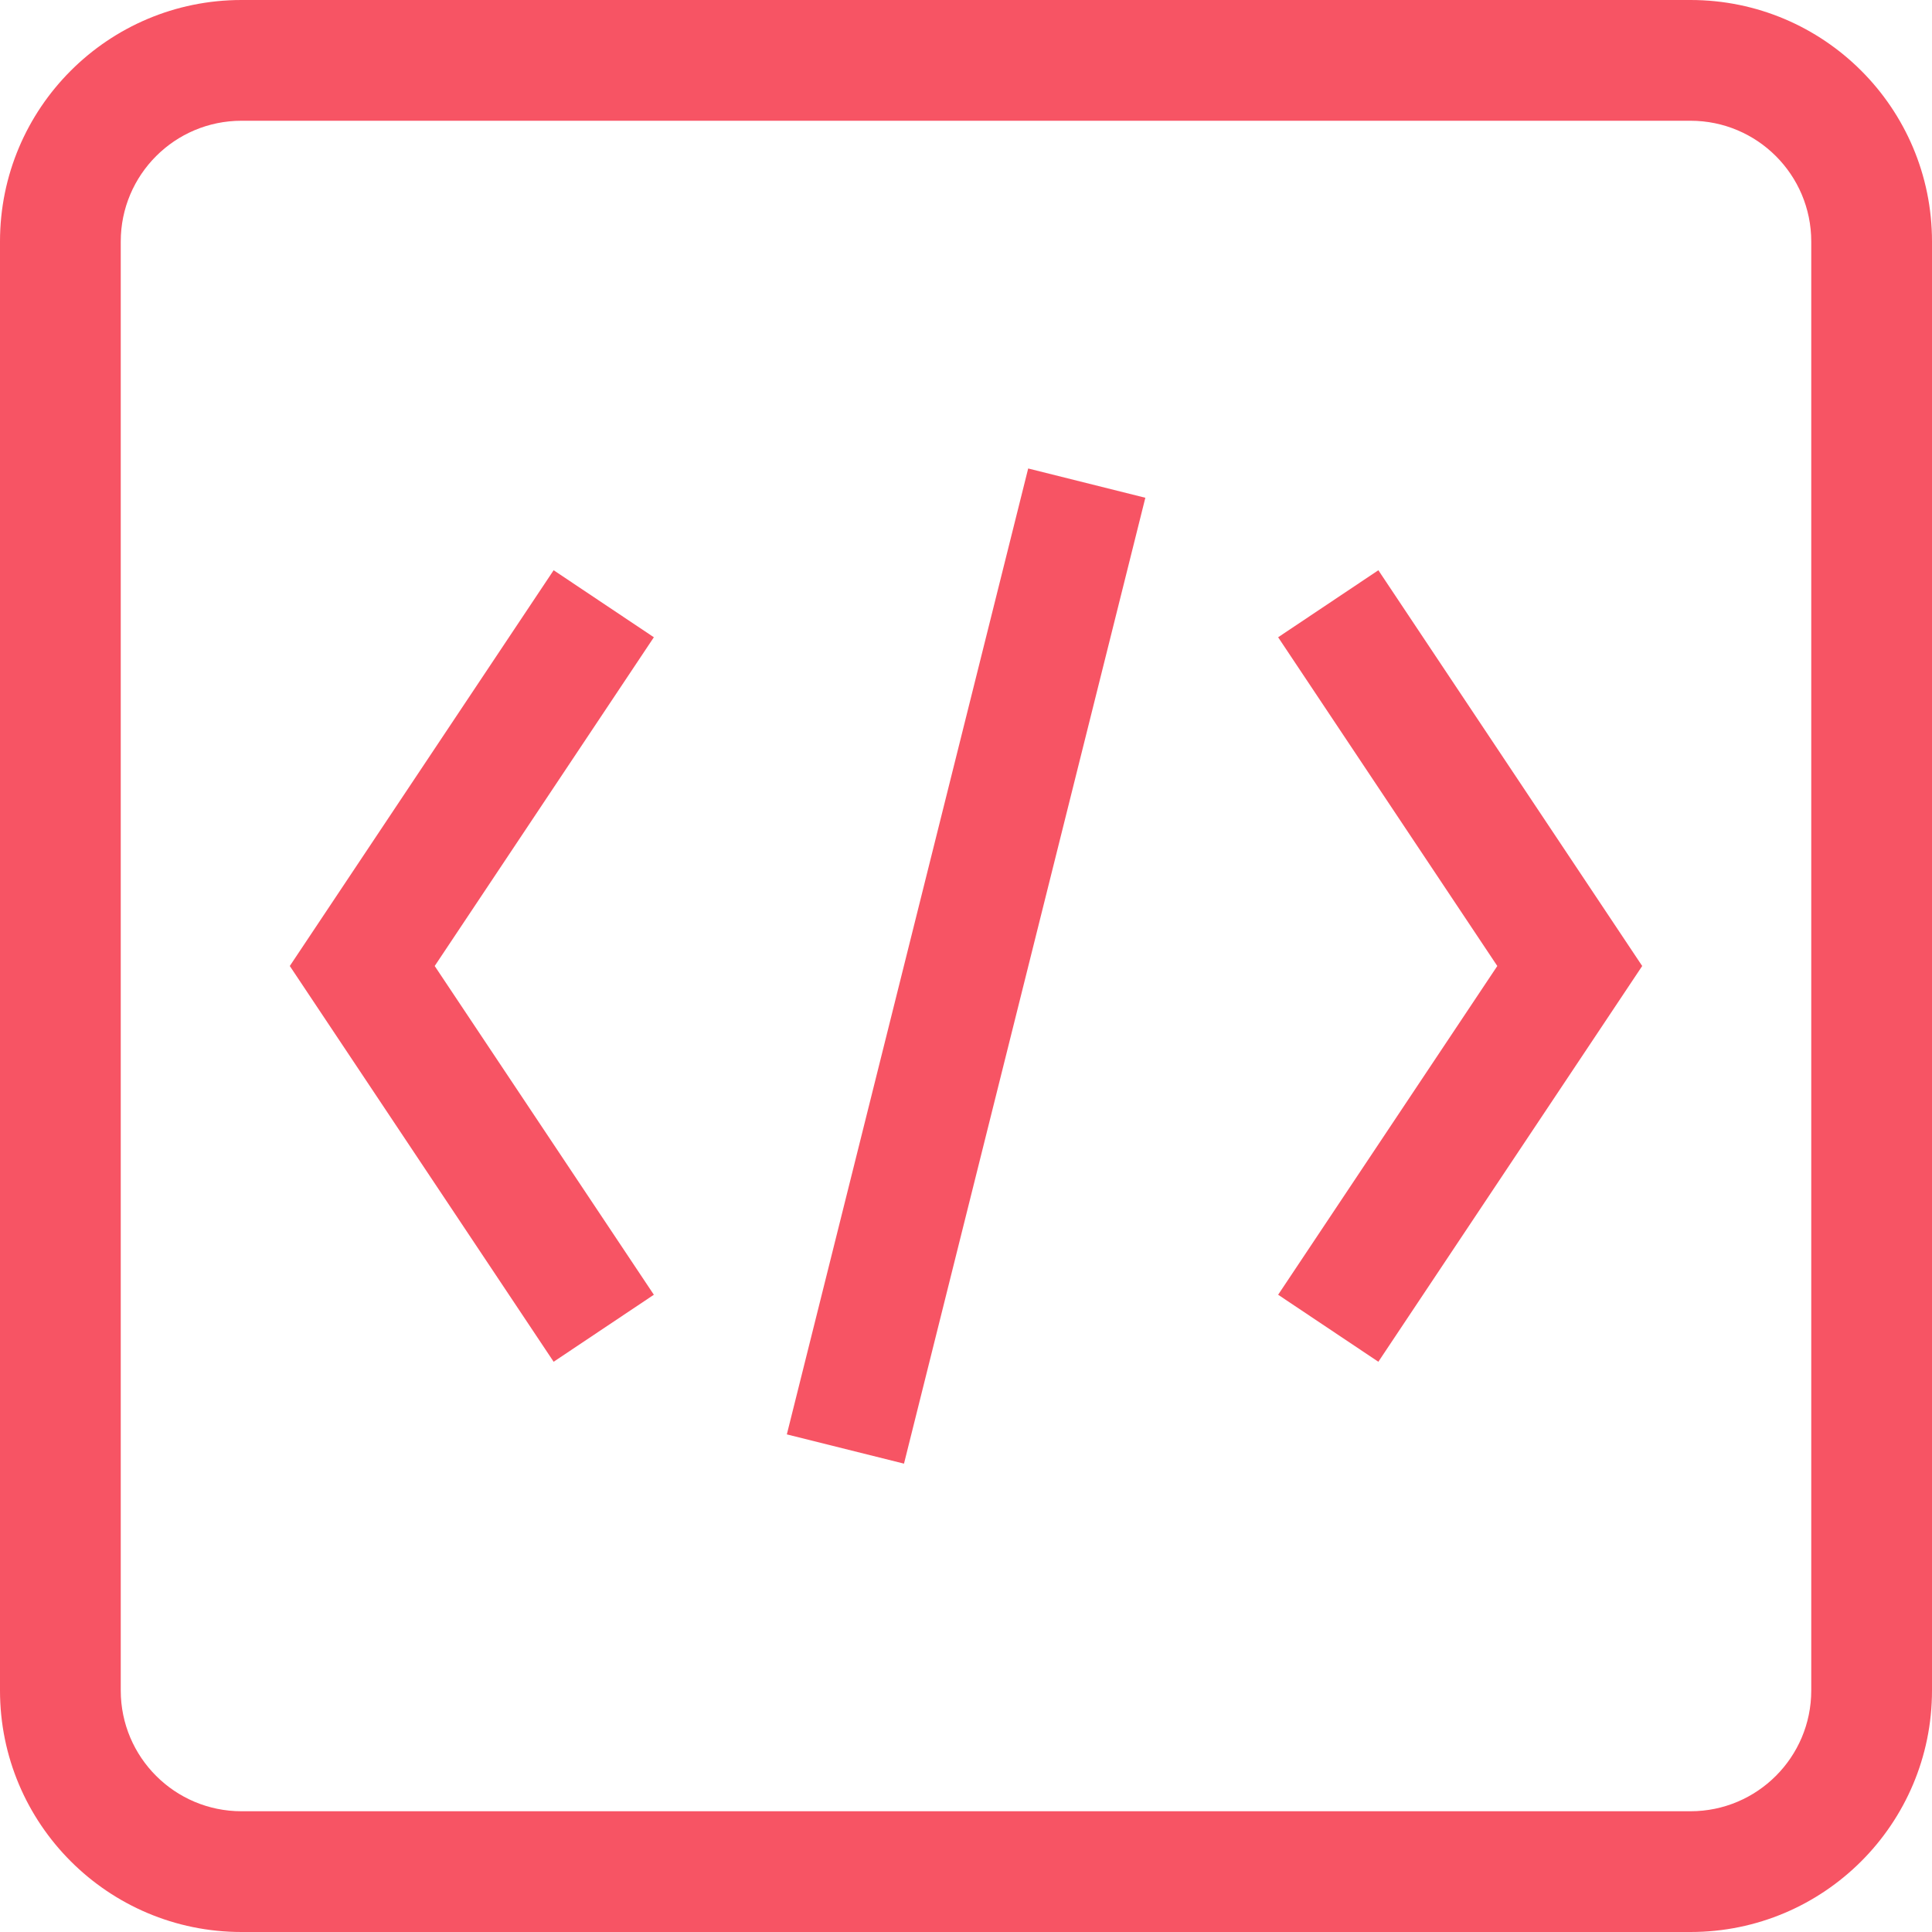
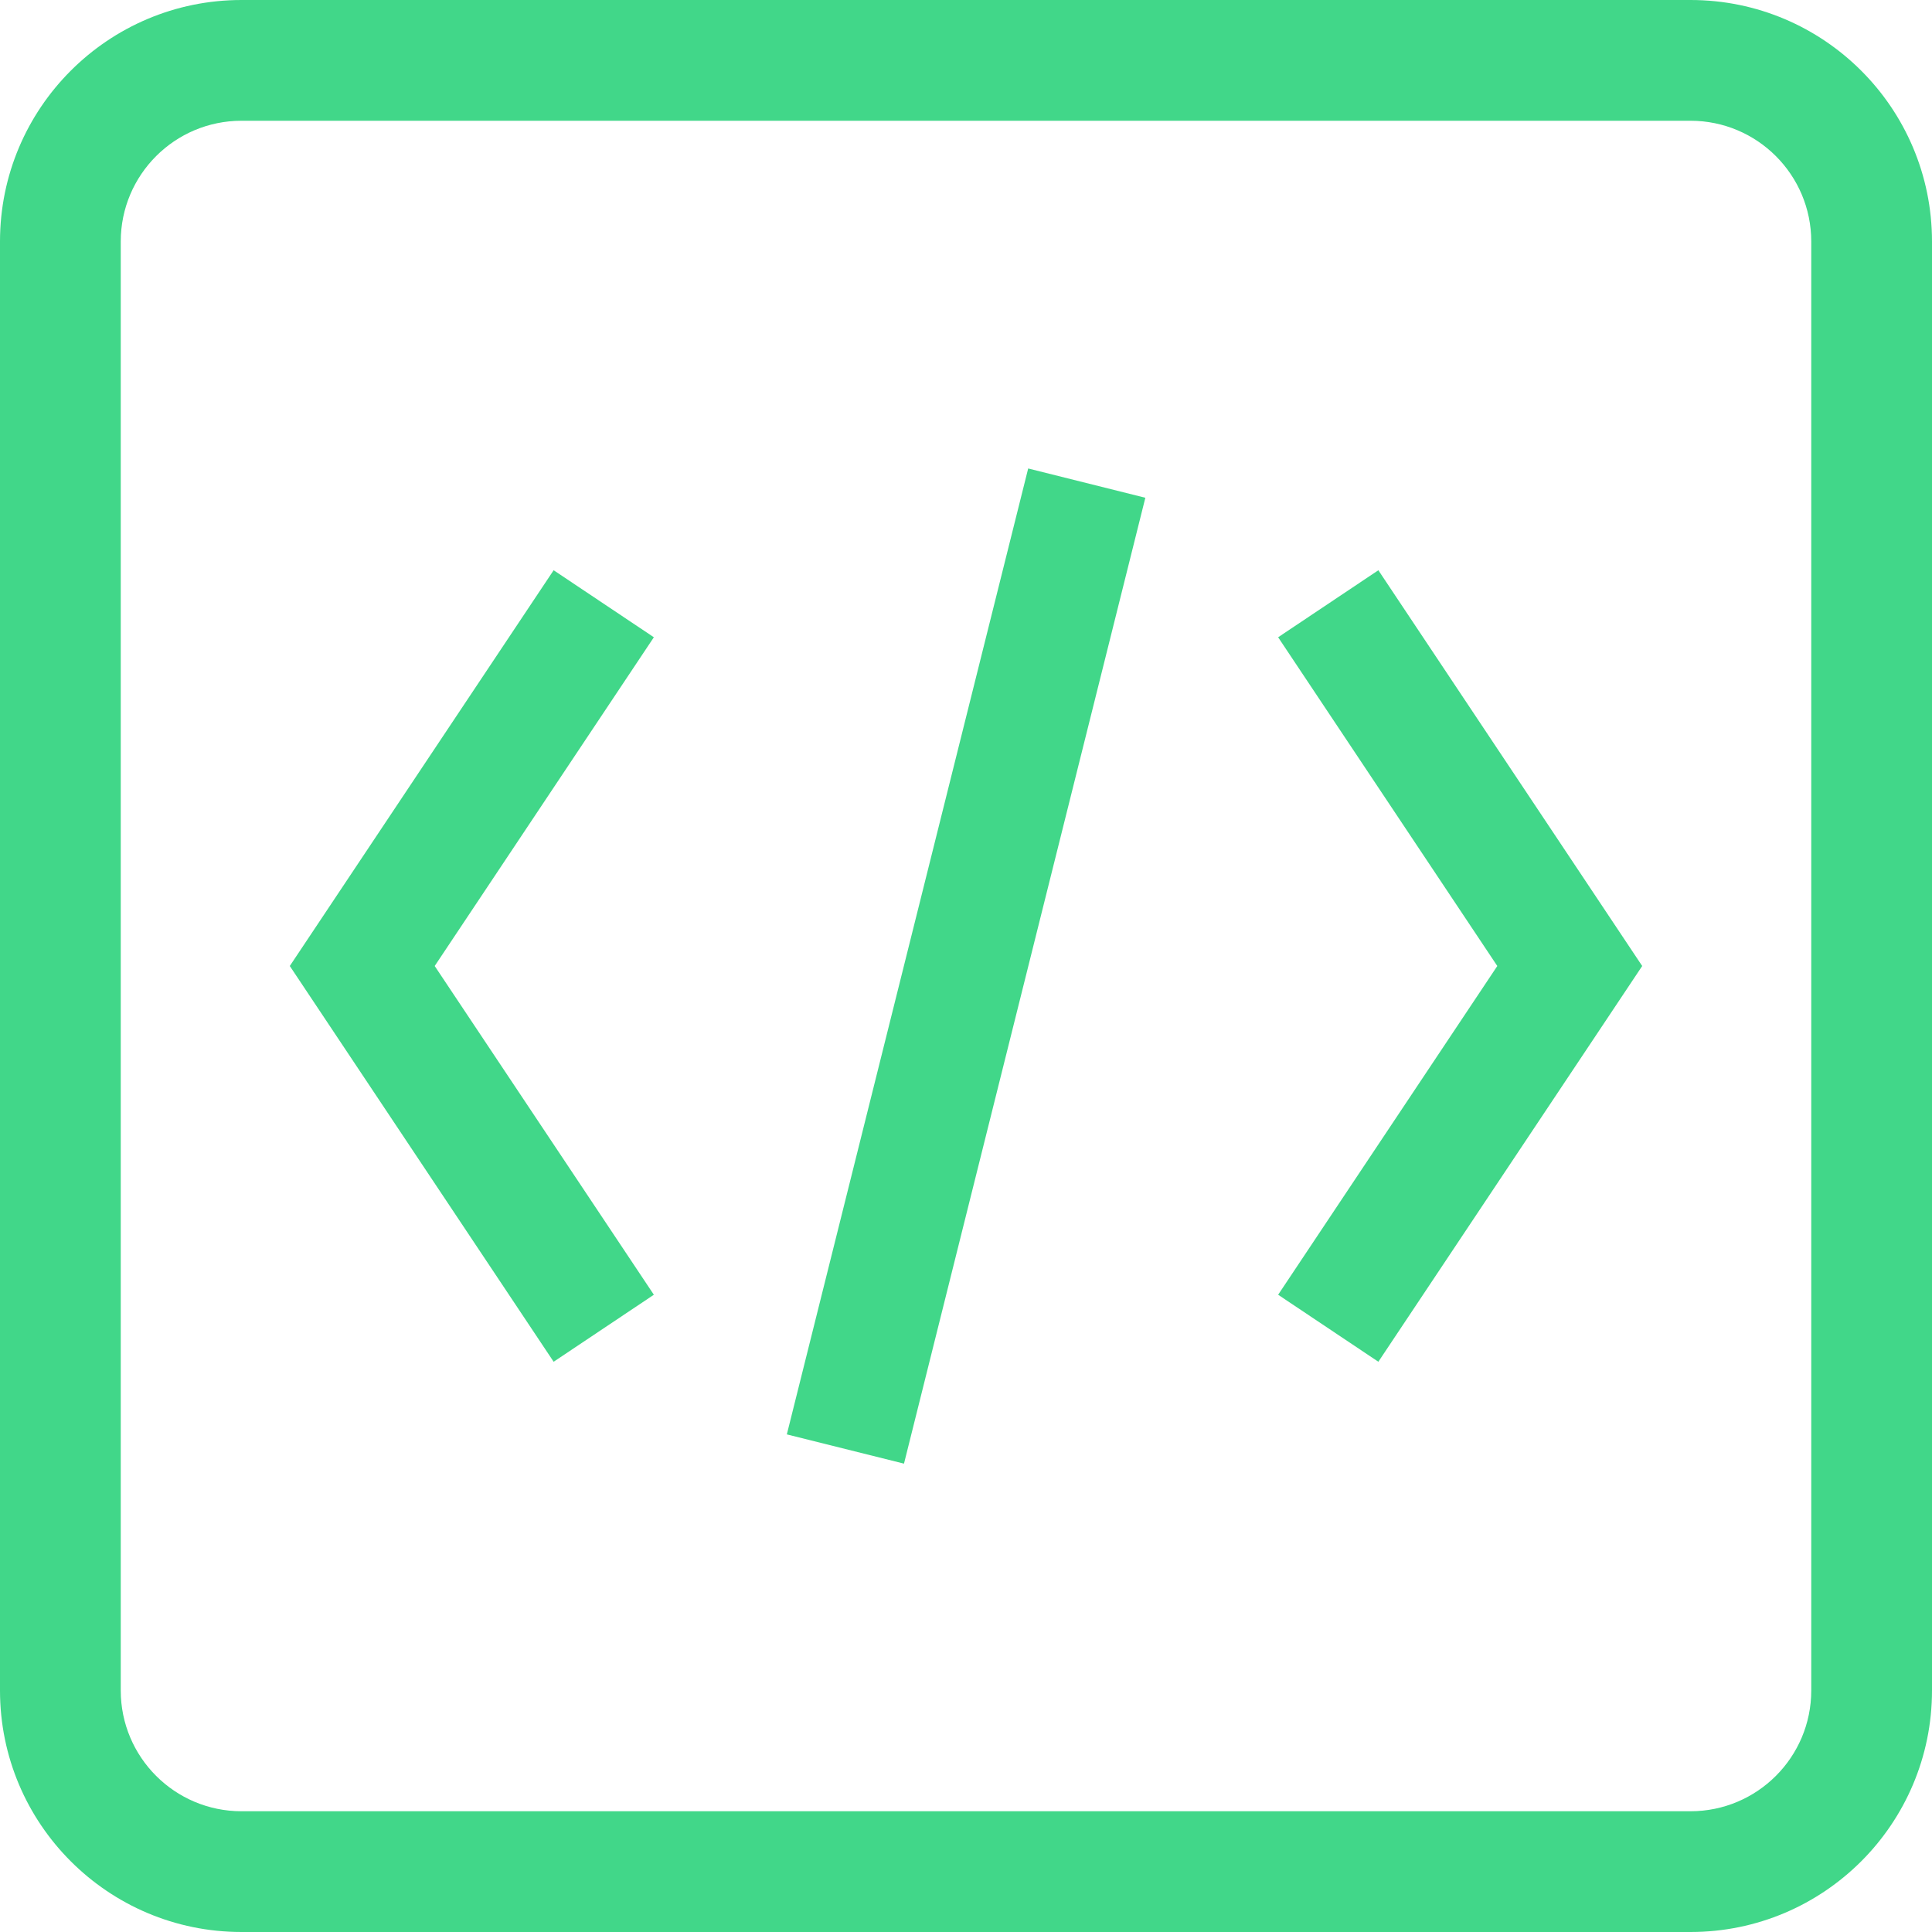
- <svg xmlns="http://www.w3.org/2000/svg" t="1686408611983" class="icon" viewBox="0 0 1024 1024" version="1.1" p-id="1030" width="16" height="16">
-   <path d="M896 64a64 64 0 0 1 64 64v768a64 64 0 0 1-64 64H128a64 64 0 0 1-64-64V128a64 64 0 0 1 64-64h768m0-64H128A128 128 0 0 0 0 128v768a128 128 0 0 0 128 128h768a128 128 0 0 0 128-128V128A128 128 0 0 0 896 0z" fill="#F75464" p-id="1031" />
-   <path d="M293.44 721.76L153.6 512l139.84-209.76 53.12 35.52L230.4 512l116.16 174.24-53.12 35.52z m437.12 0l-53.12-35.52L793.6 512 677.44 337.76l53.12-35.52L870.4 512 730.56 721.76z m-313.52 38.496l127.92-511.952 62.096 15.52-127.92 511.936z" fill="#F75464" p-id="1032" />
+ <svg xmlns="http://www.w3.org/2000/svg" t="1686411952867" class="icon" viewBox="0 0 1024 1024" version="1.1" p-id="1311" width="16" height="16">
+   <path d="M896 64a64 64 0 0 1 64 64v768a64 64 0 0 1-64 64H128a64 64 0 0 1-64-64V128a64 64 0 0 1 64-64h768m0-64H128A128 128 0 0 0 0 128v768a128 128 0 0 0 128 128h768a128 128 0 0 0 128-128V128A128 128 0 0 0 896 0z" fill="#41D789" p-id="1312" />
+   <path d="M293.44 721.76L153.6 512l139.84-209.76 53.12 35.52L230.4 512l116.16 174.24-53.12 35.52z m437.12 0l-53.12-35.52L793.6 512 677.44 337.76l53.12-35.52L870.4 512 730.56 721.76z m-313.52 38.496l127.92-511.952 62.096 15.52-127.92 511.936z" fill="#41D789" p-id="1313" />
</svg>
